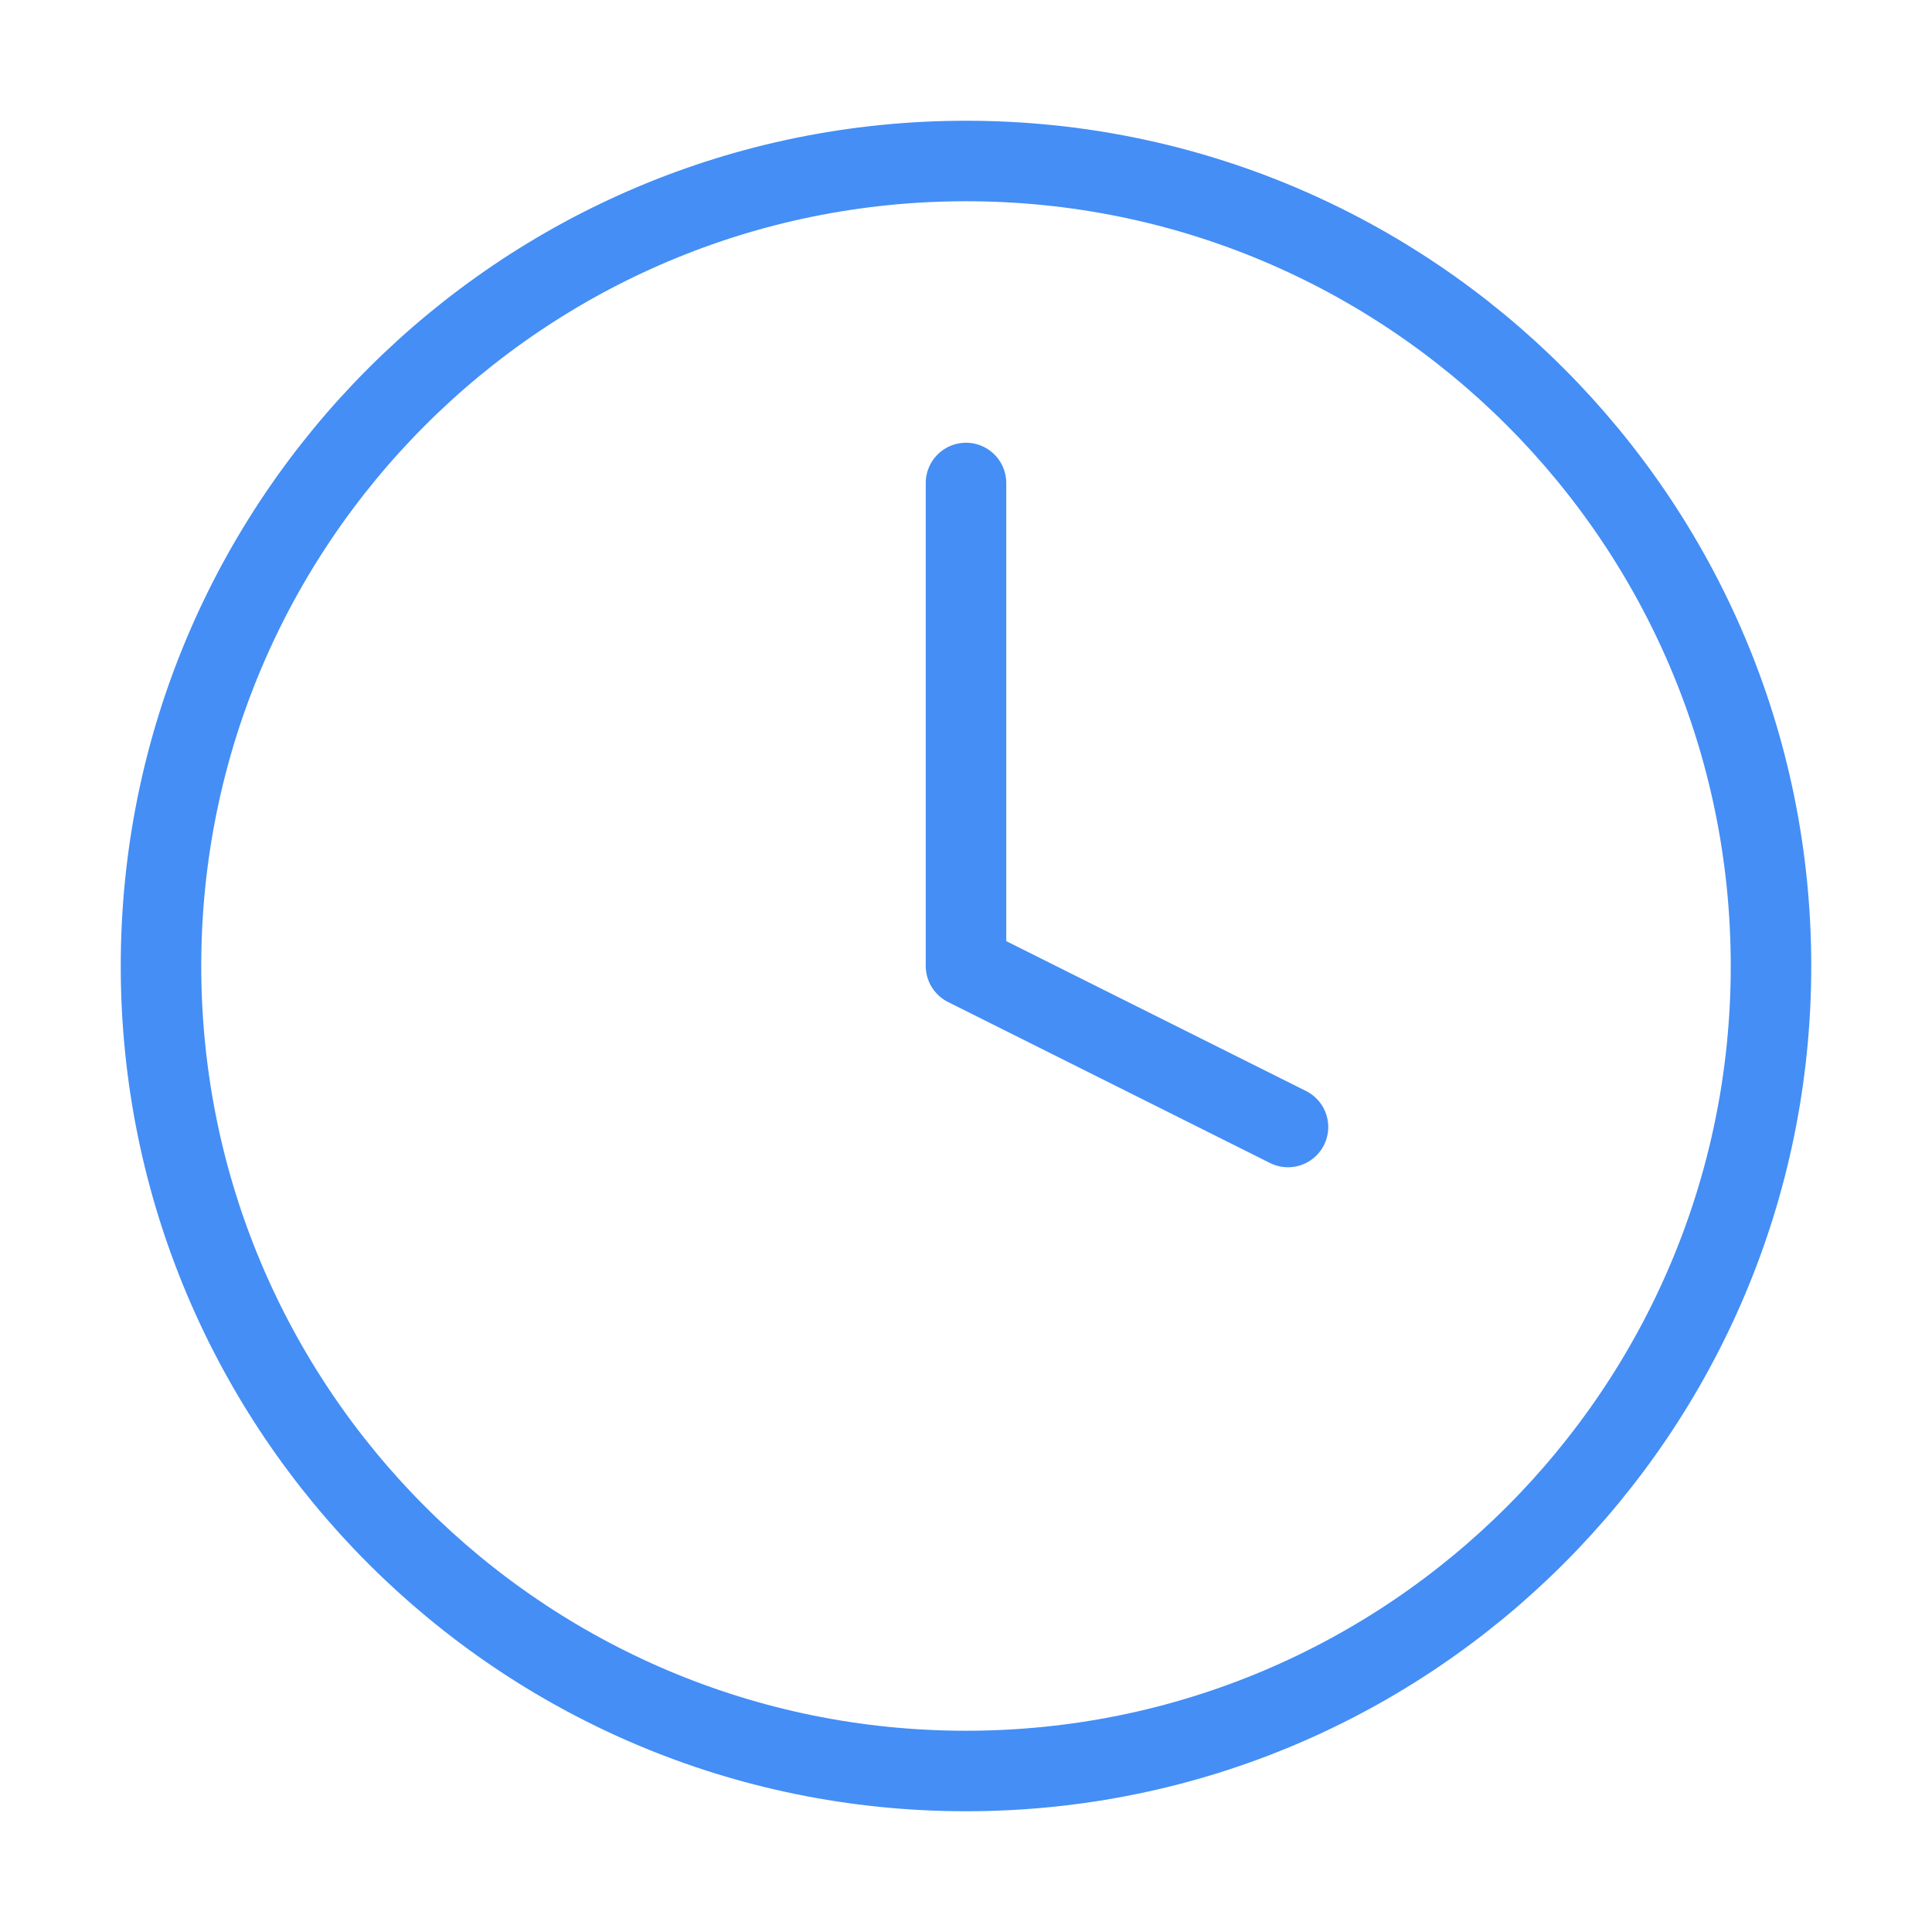
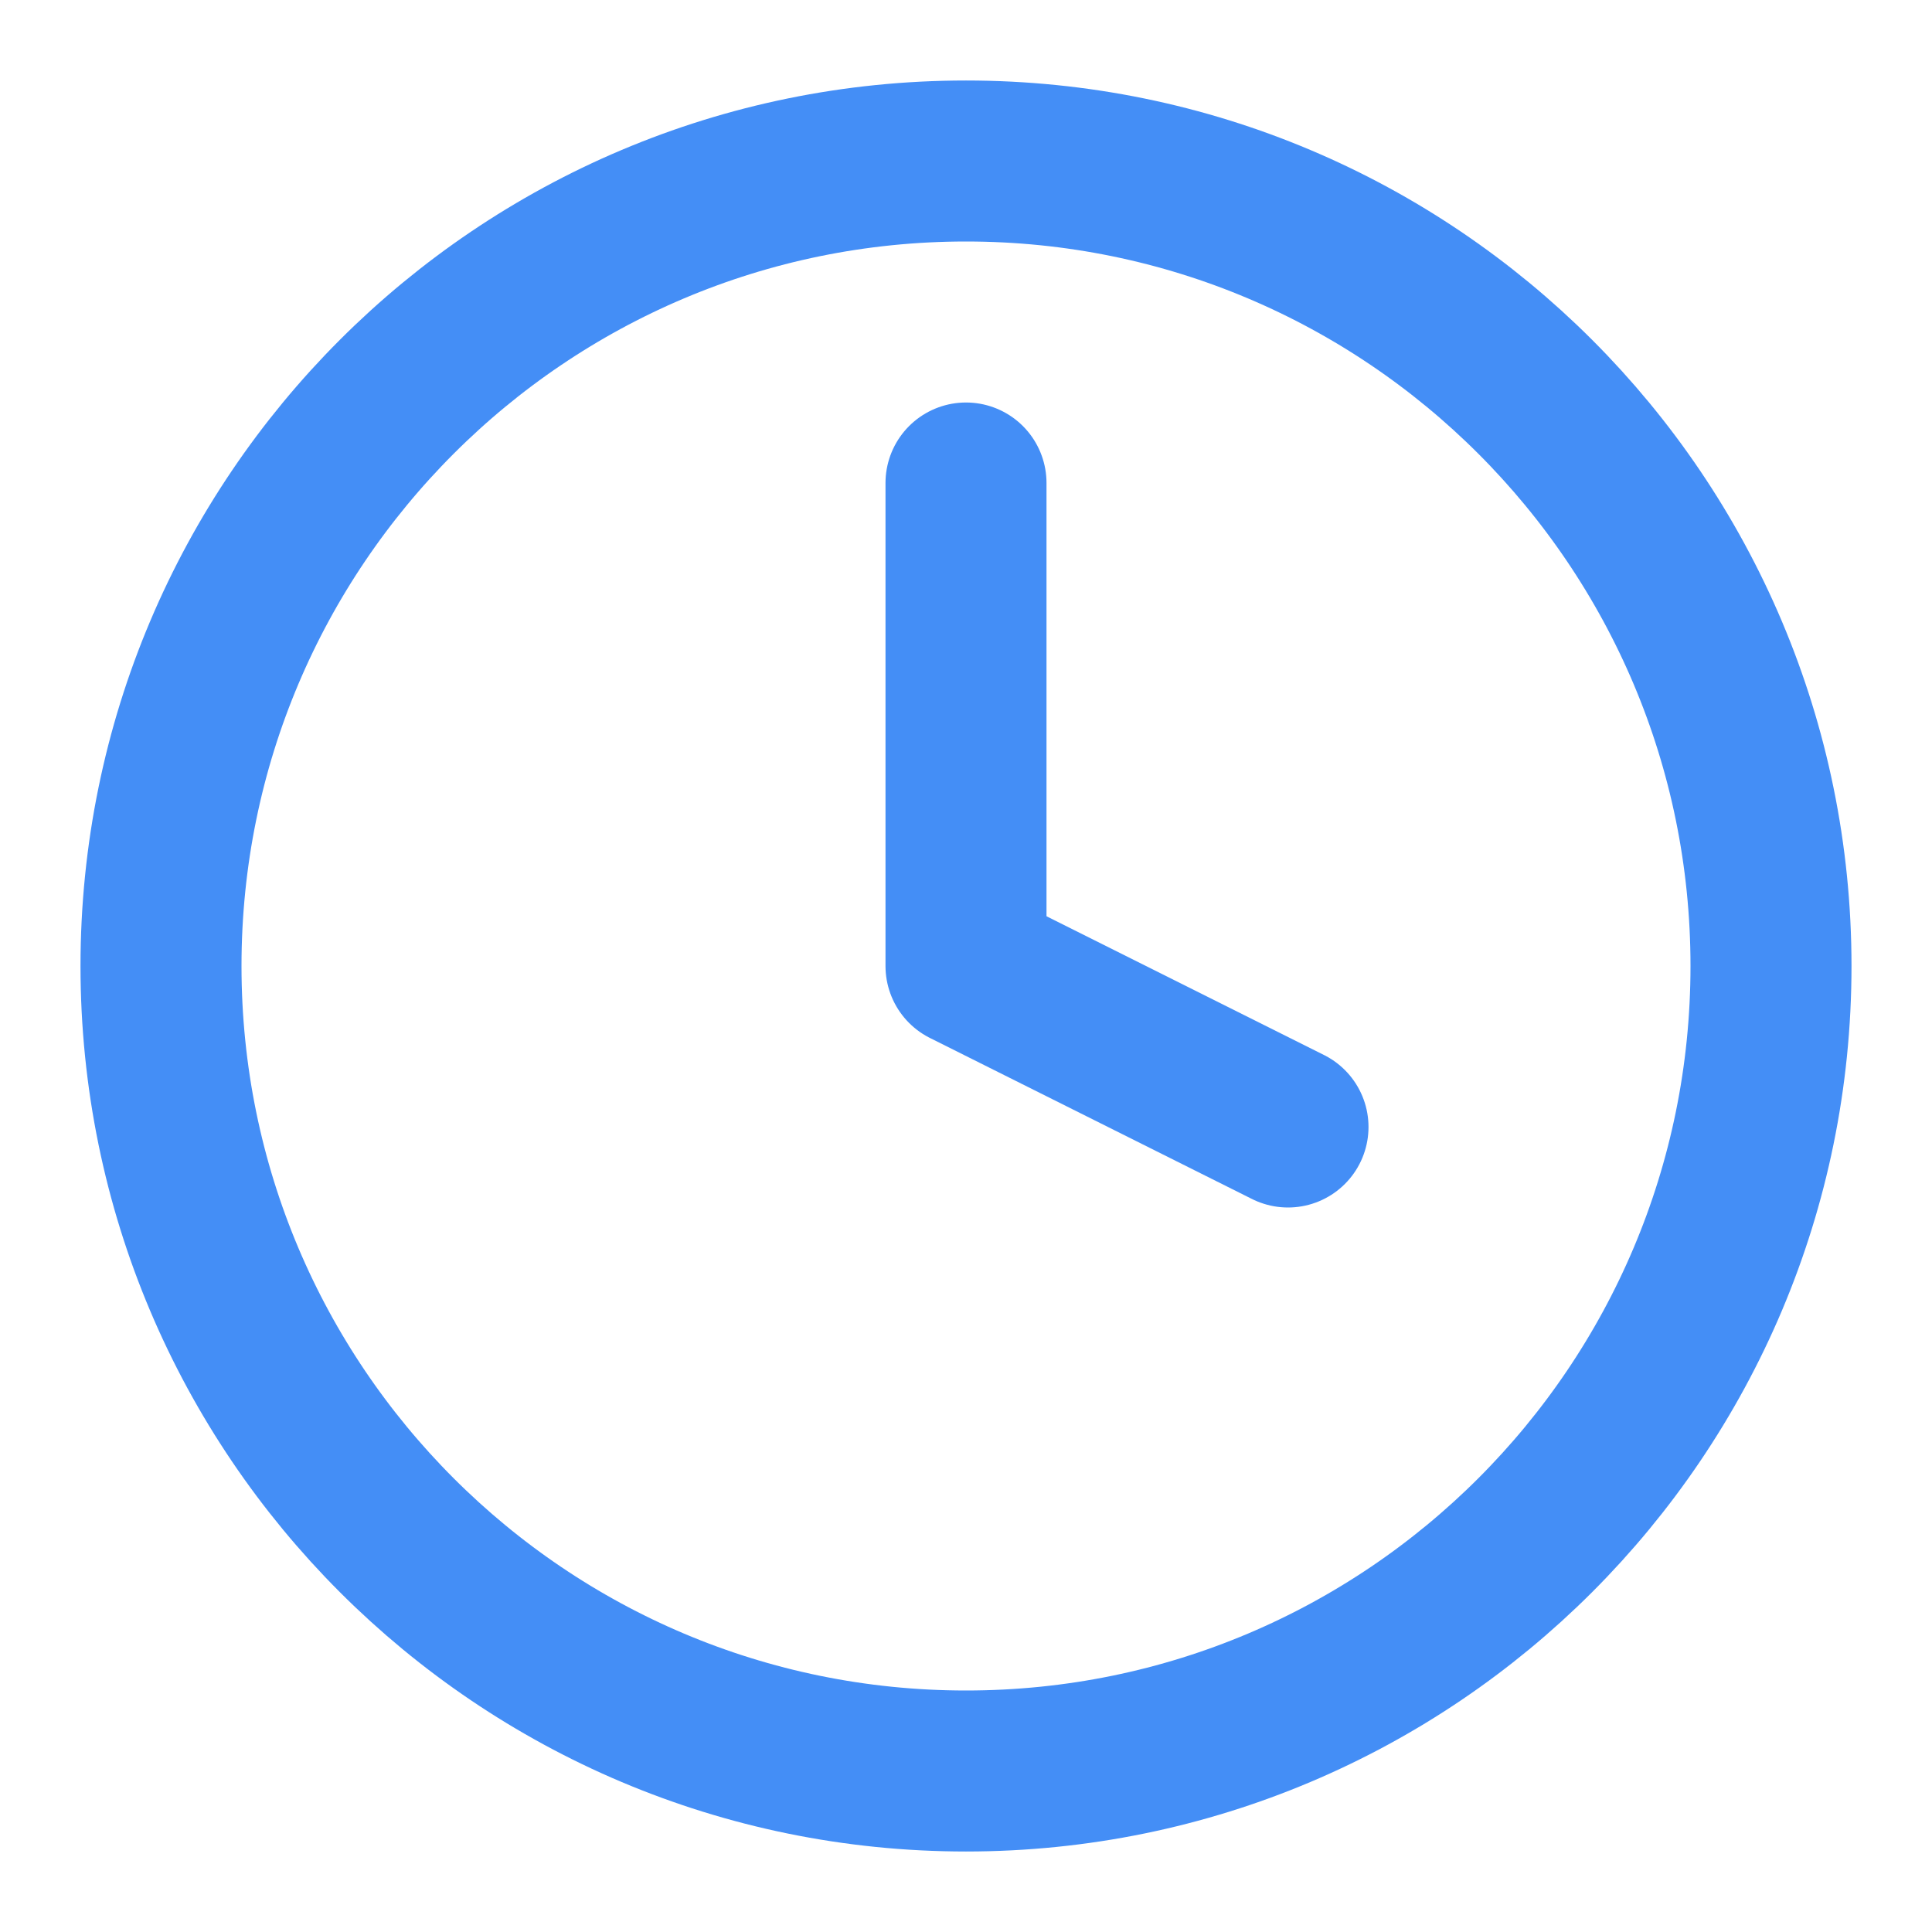
- <svg xmlns="http://www.w3.org/2000/svg" width="100" height="100" viewBox="0 0 24 24" fill="none" stroke="#448EF6" stroke-width="1" stroke-linecap="round" stroke-linejoin="round" class="feather feather-clock">
+ <svg xmlns="http://www.w3.org/2000/svg" width="100" height="100" viewBox="0 0 24 24" fill="none" stroke="#448EF6" stroke-width="2" stroke-linecap="round" stroke-linejoin="round" class="feather feather-clock">
  <circle cx="12" cy="12" r="10" />
  <polyline points="12 6 12 12 16 14" />
</svg>
